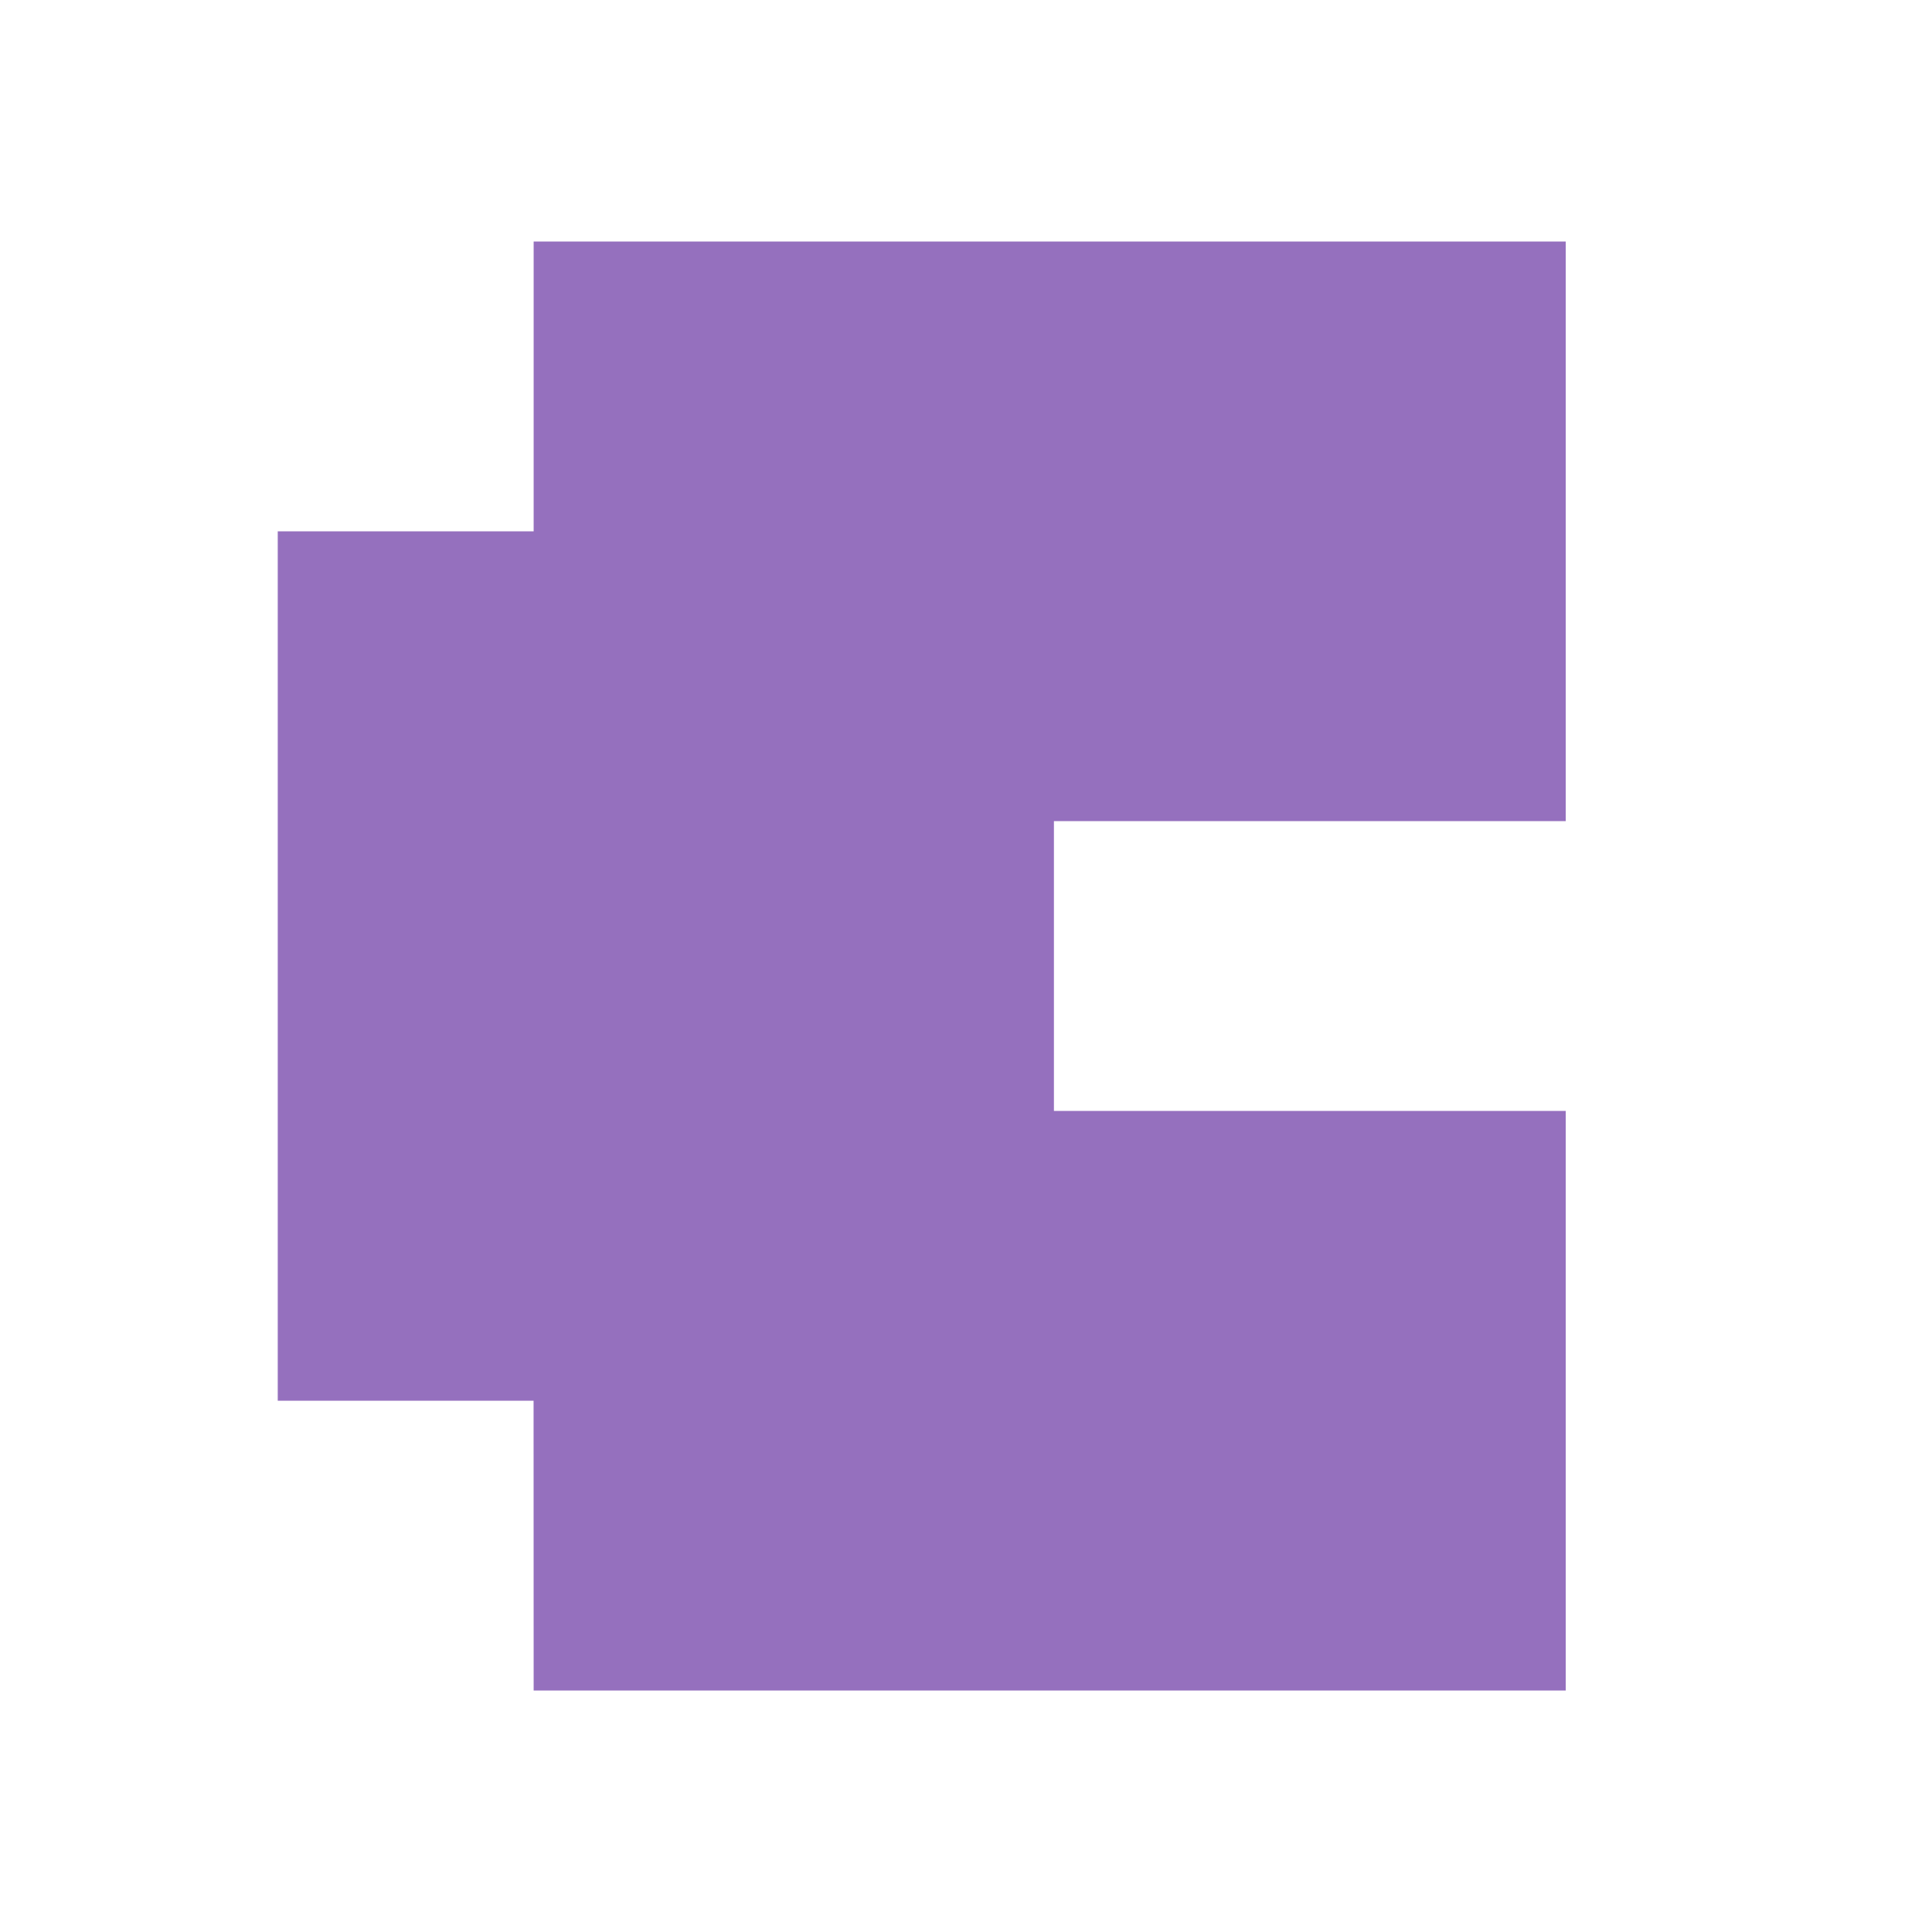
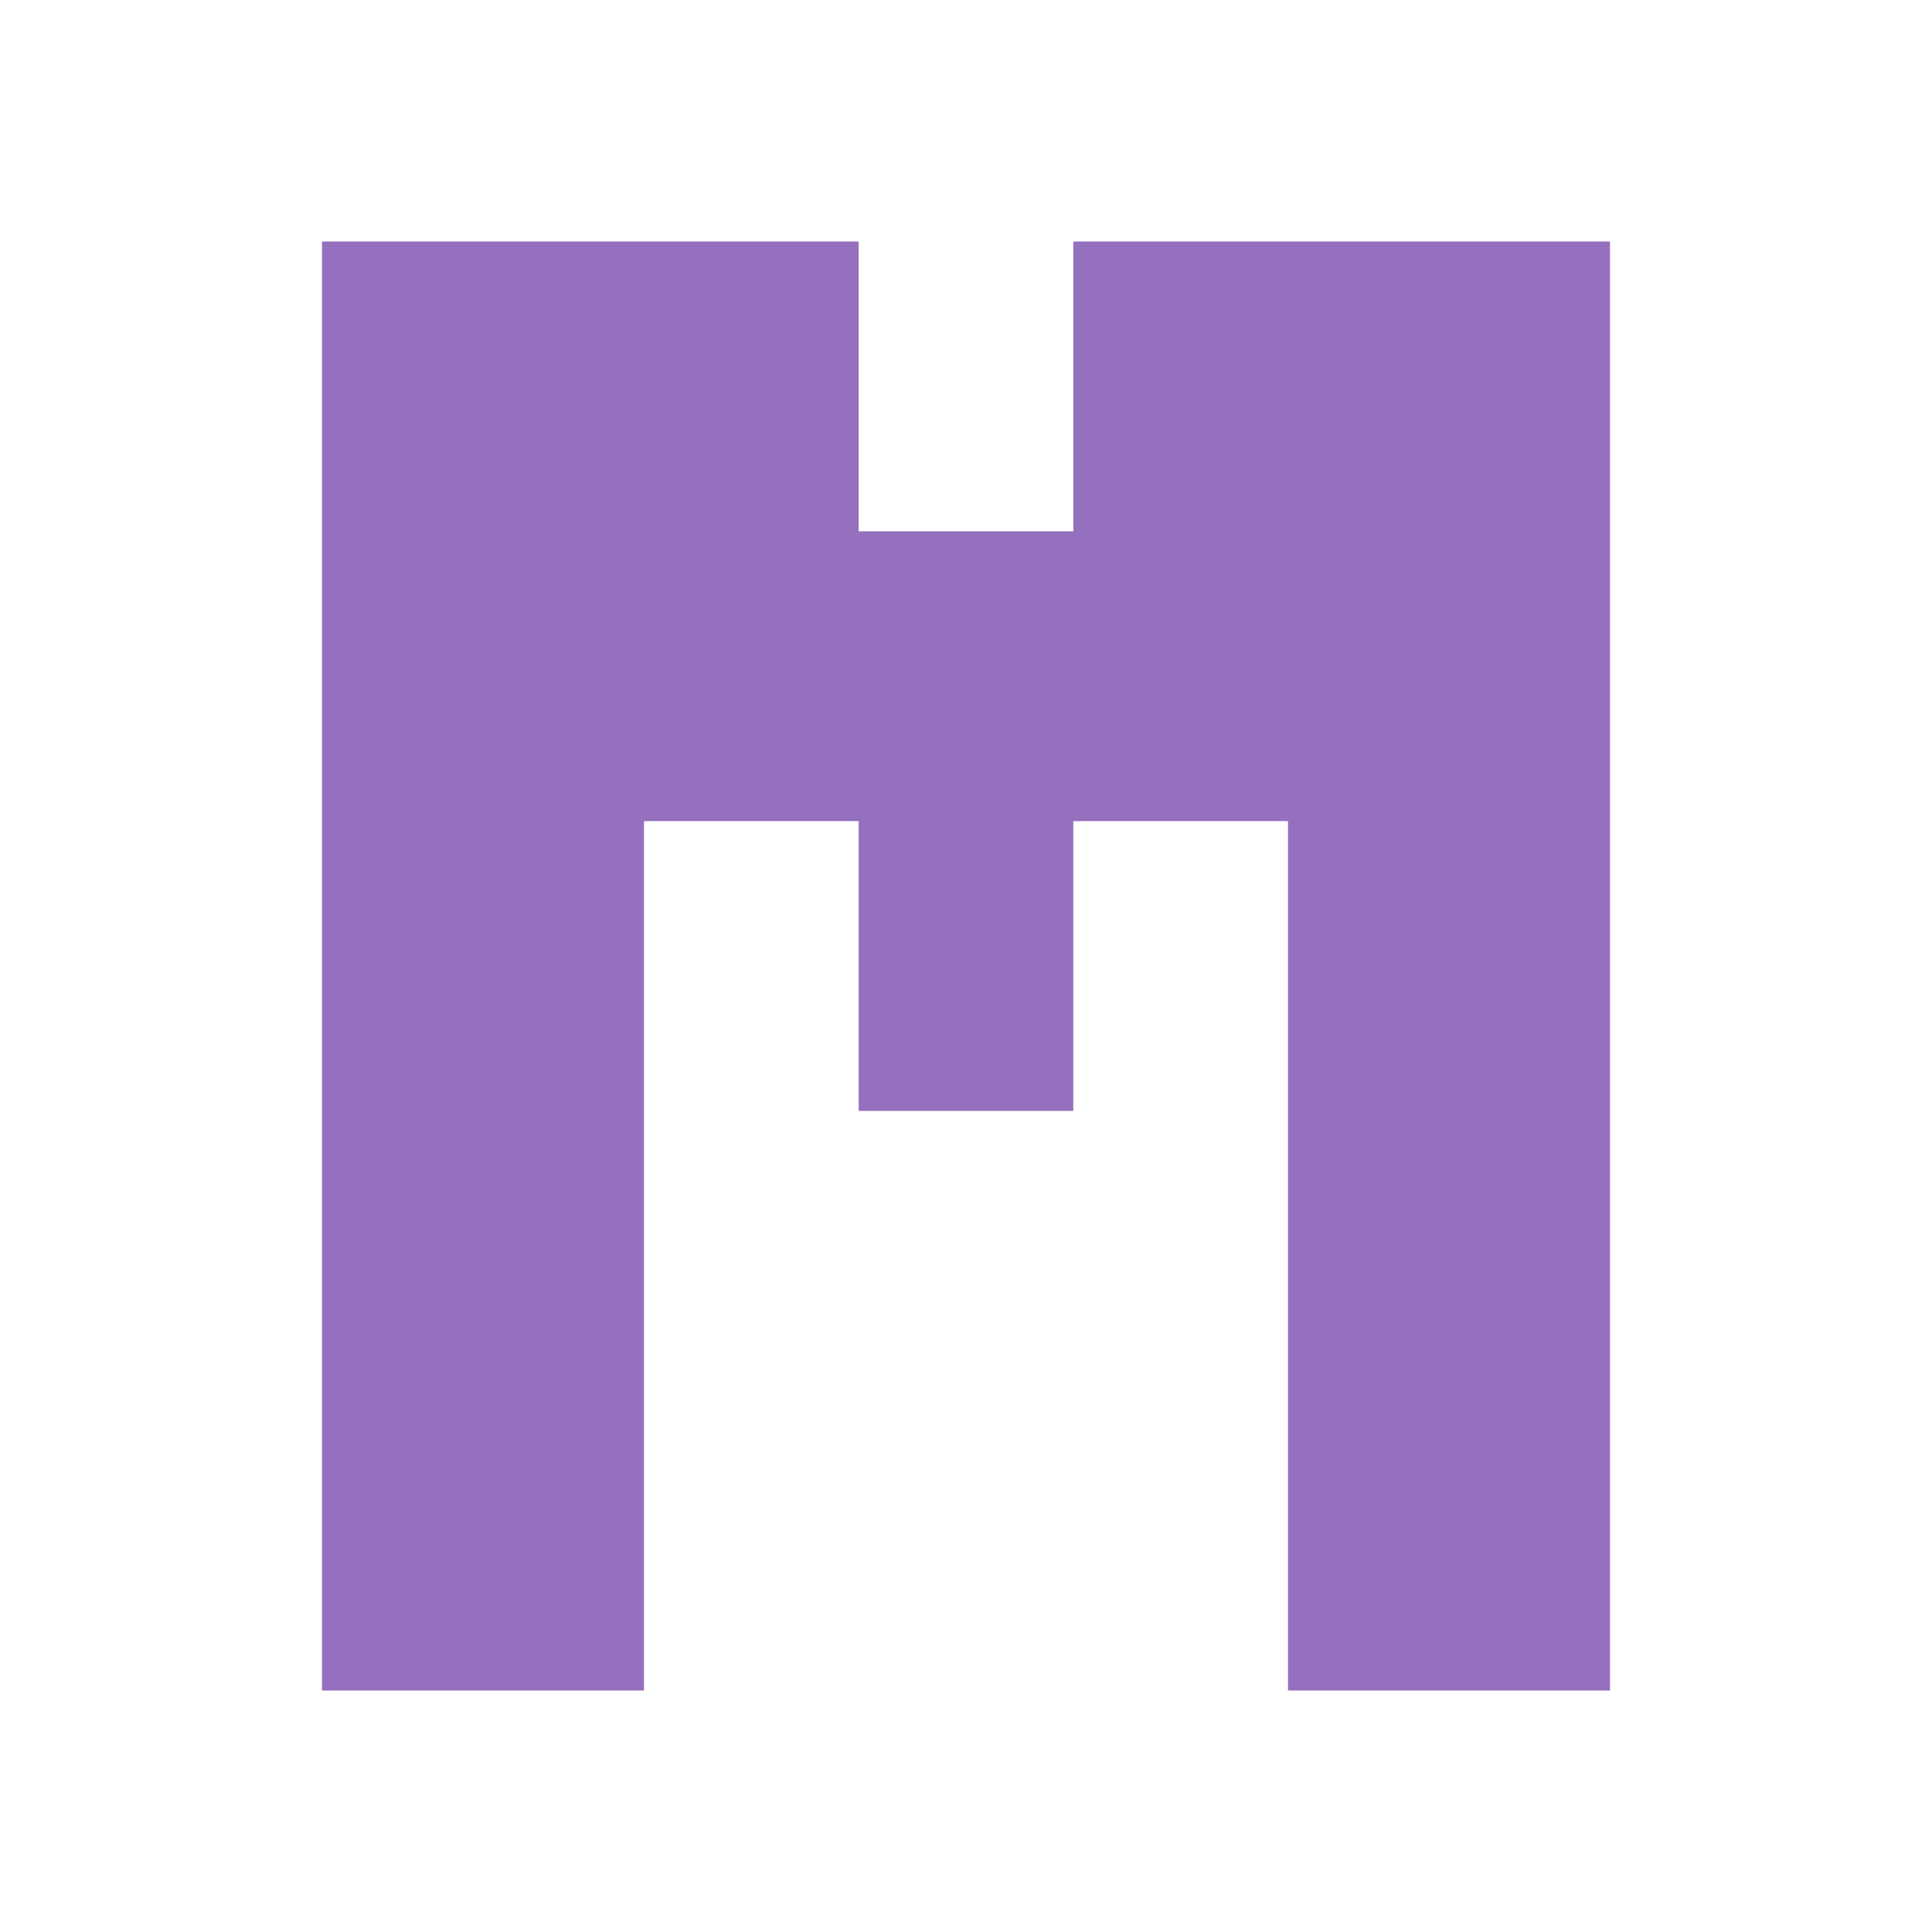
- <svg xmlns="http://www.w3.org/2000/svg" xmlns:xlink="http://www.w3.org/1999/xlink" width="24px" height="24px" viewBox="0 0 24 24" version="1.1">
-   <defs>
-     <path d="M0,0 L24,0 L24,24 L0,24 L0,0 Z" id="path-1" />
-   </defs>
-   <g id="favicon" stroke="none" fill="none" xlink:href="#path-1" fill-rule="evenodd" stroke-width="1">
-     <g id="Group" transform="translate(3.4502, 3)" fill="#9570BE">
-       <path d="M3.179,3.6 L3.179,0 L16,0 L16,3.6 L3.179,3.6 Z M9.642,7.2 L9.642,10.8 L0,10.8 L0,3.6 L16,3.6 L16,7.2 L9.642,7.2 Z M3.179,18 L3.178,14.4 L0,14.4 L0,10.8 L16,10.8 L16,18 L3.179,18 Z" id="Combined-Shape" fill-rule="nonzero" />
-     </g>
+ <svg xmlns="http://www.w3.org/2000/svg" width="24px" height="24px" viewBox="0 0 24 24" version="1.1">
+   <g id="memwise-mark" stroke="none" fill="none" fill-rule="evenodd" stroke-width="1">
+     <path d="M4,3 L10.667,3 L10.667,6.6 L13.333,6.6 L13.333,3 L20,3 L20,21 L16,21 L16,10.2 L13.333,10.2 L13.333,13.8 L10.667,13.8 L10.667,10.2 L8,10.2 L8,21 L4,21 Z" id="M" fill="#9570BE" fill-rule="nonzero" />
  </g>
</svg>
